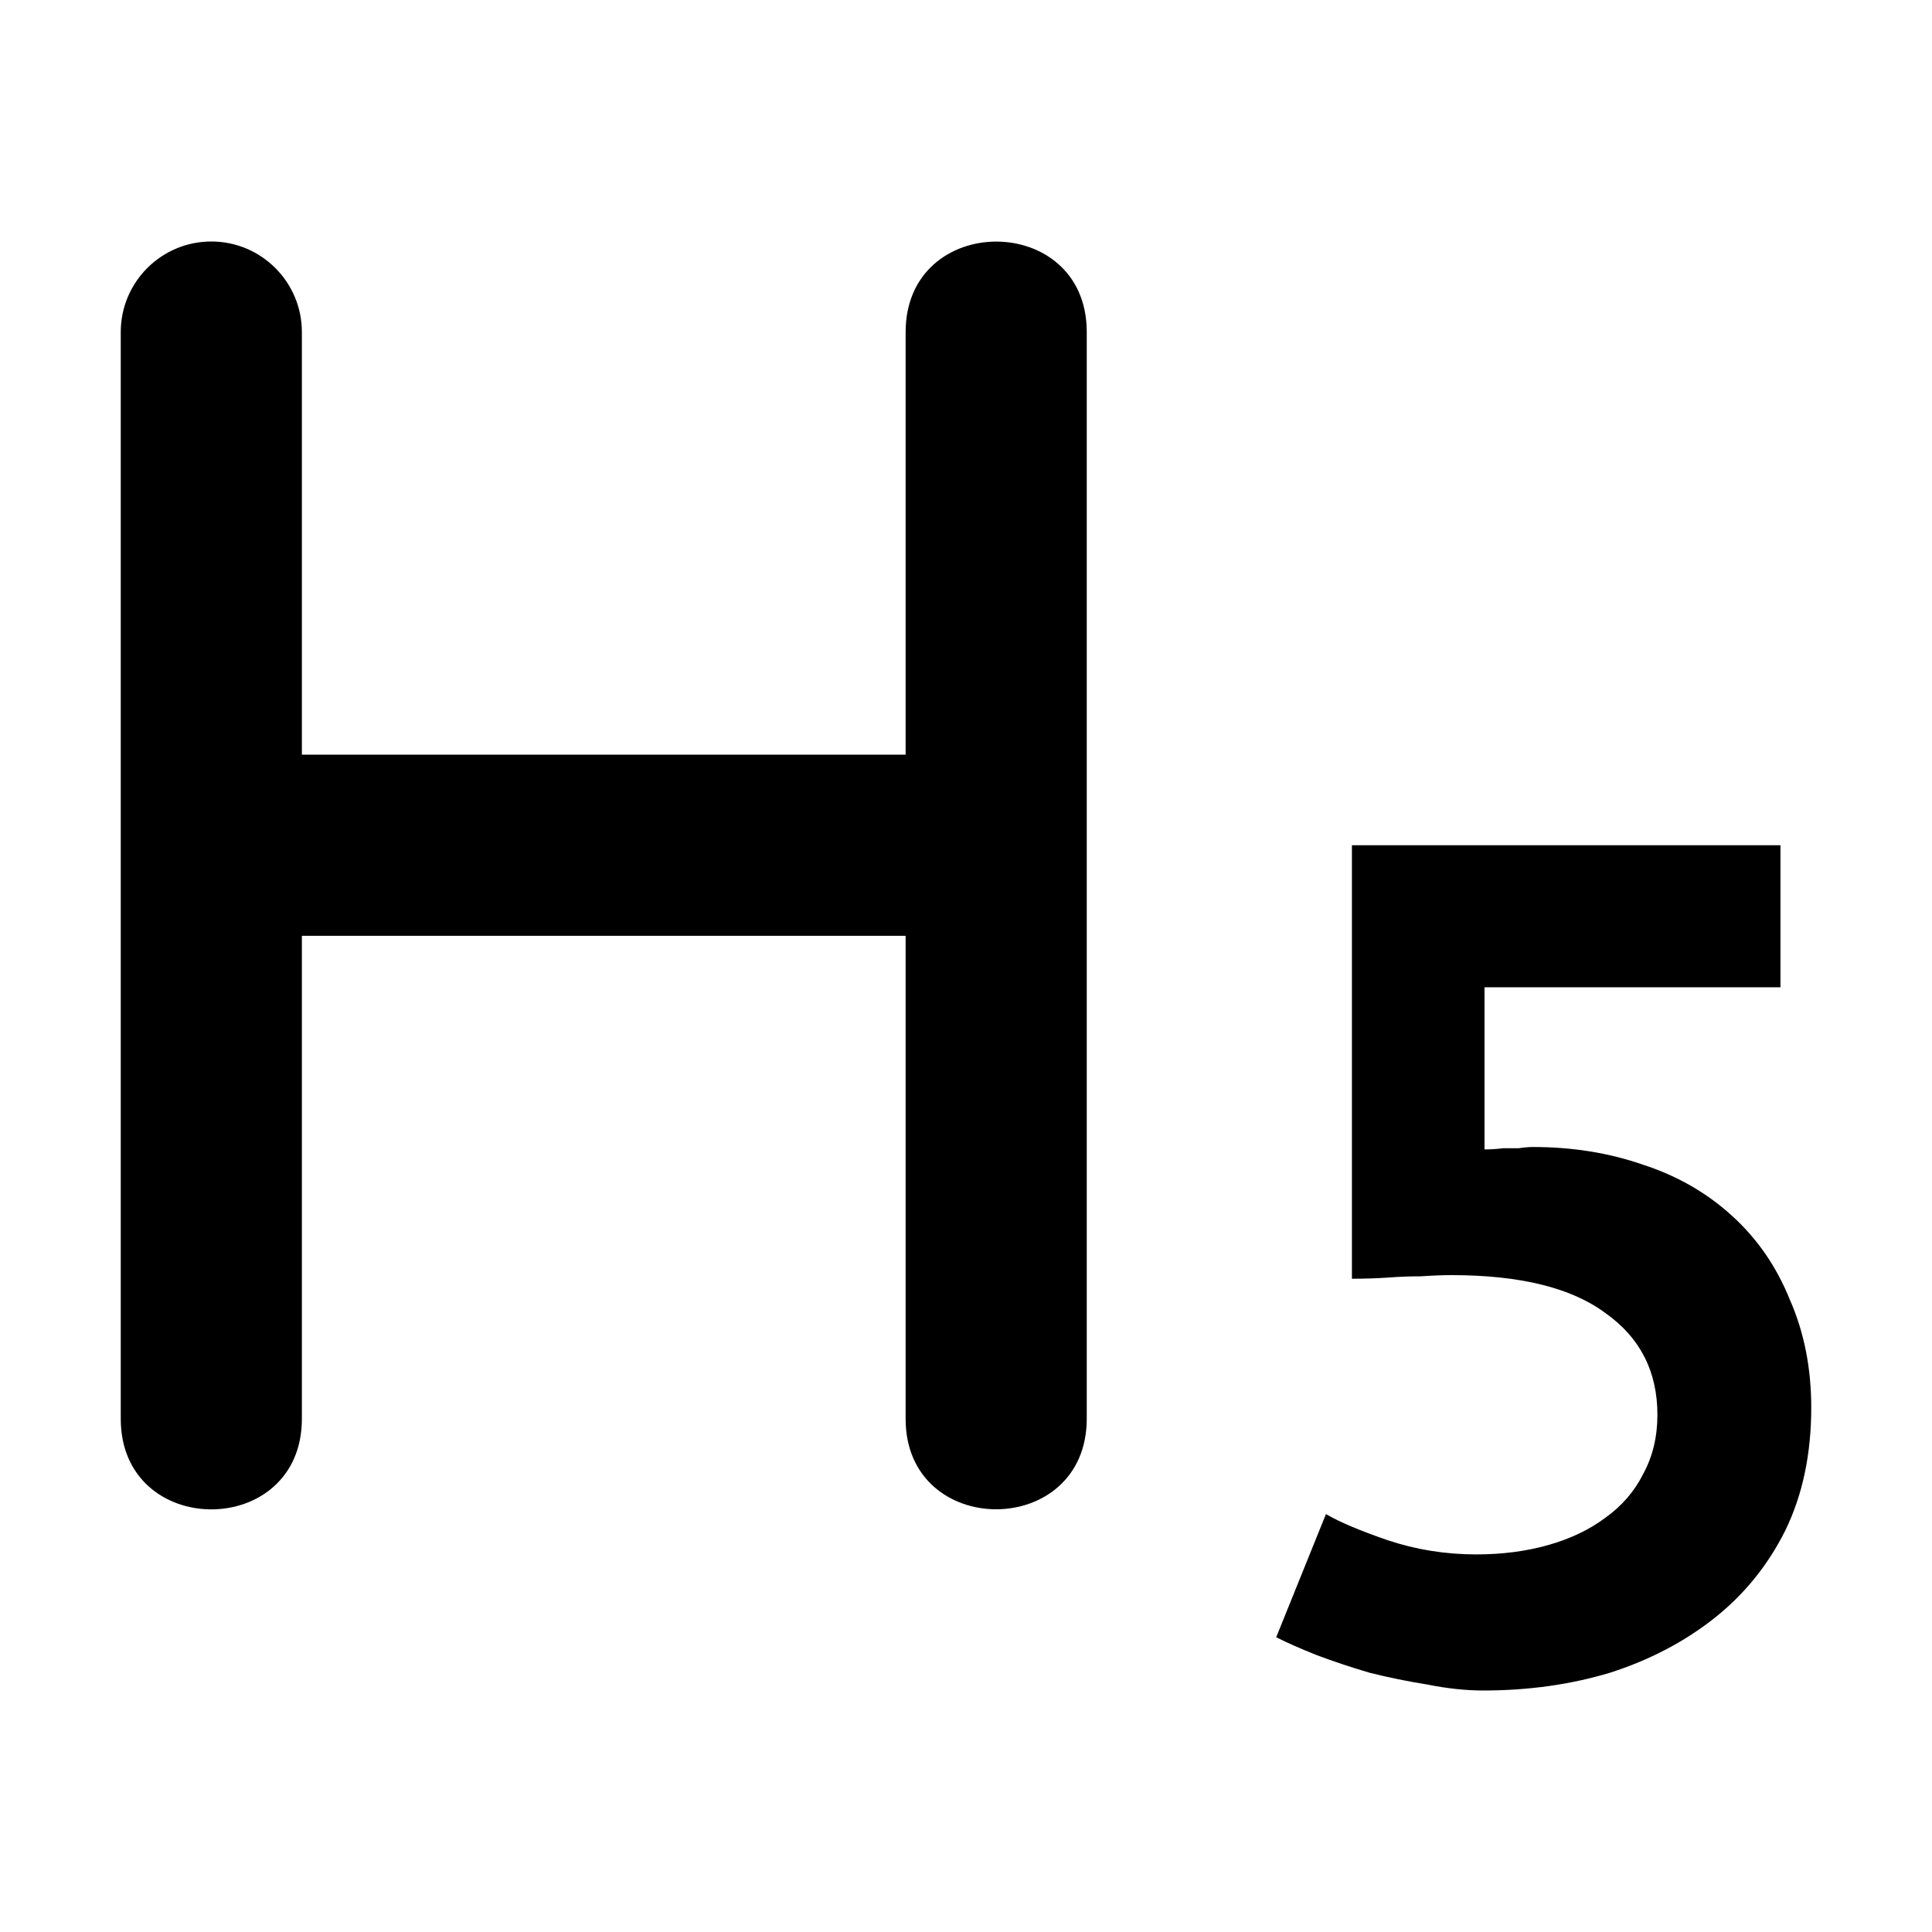
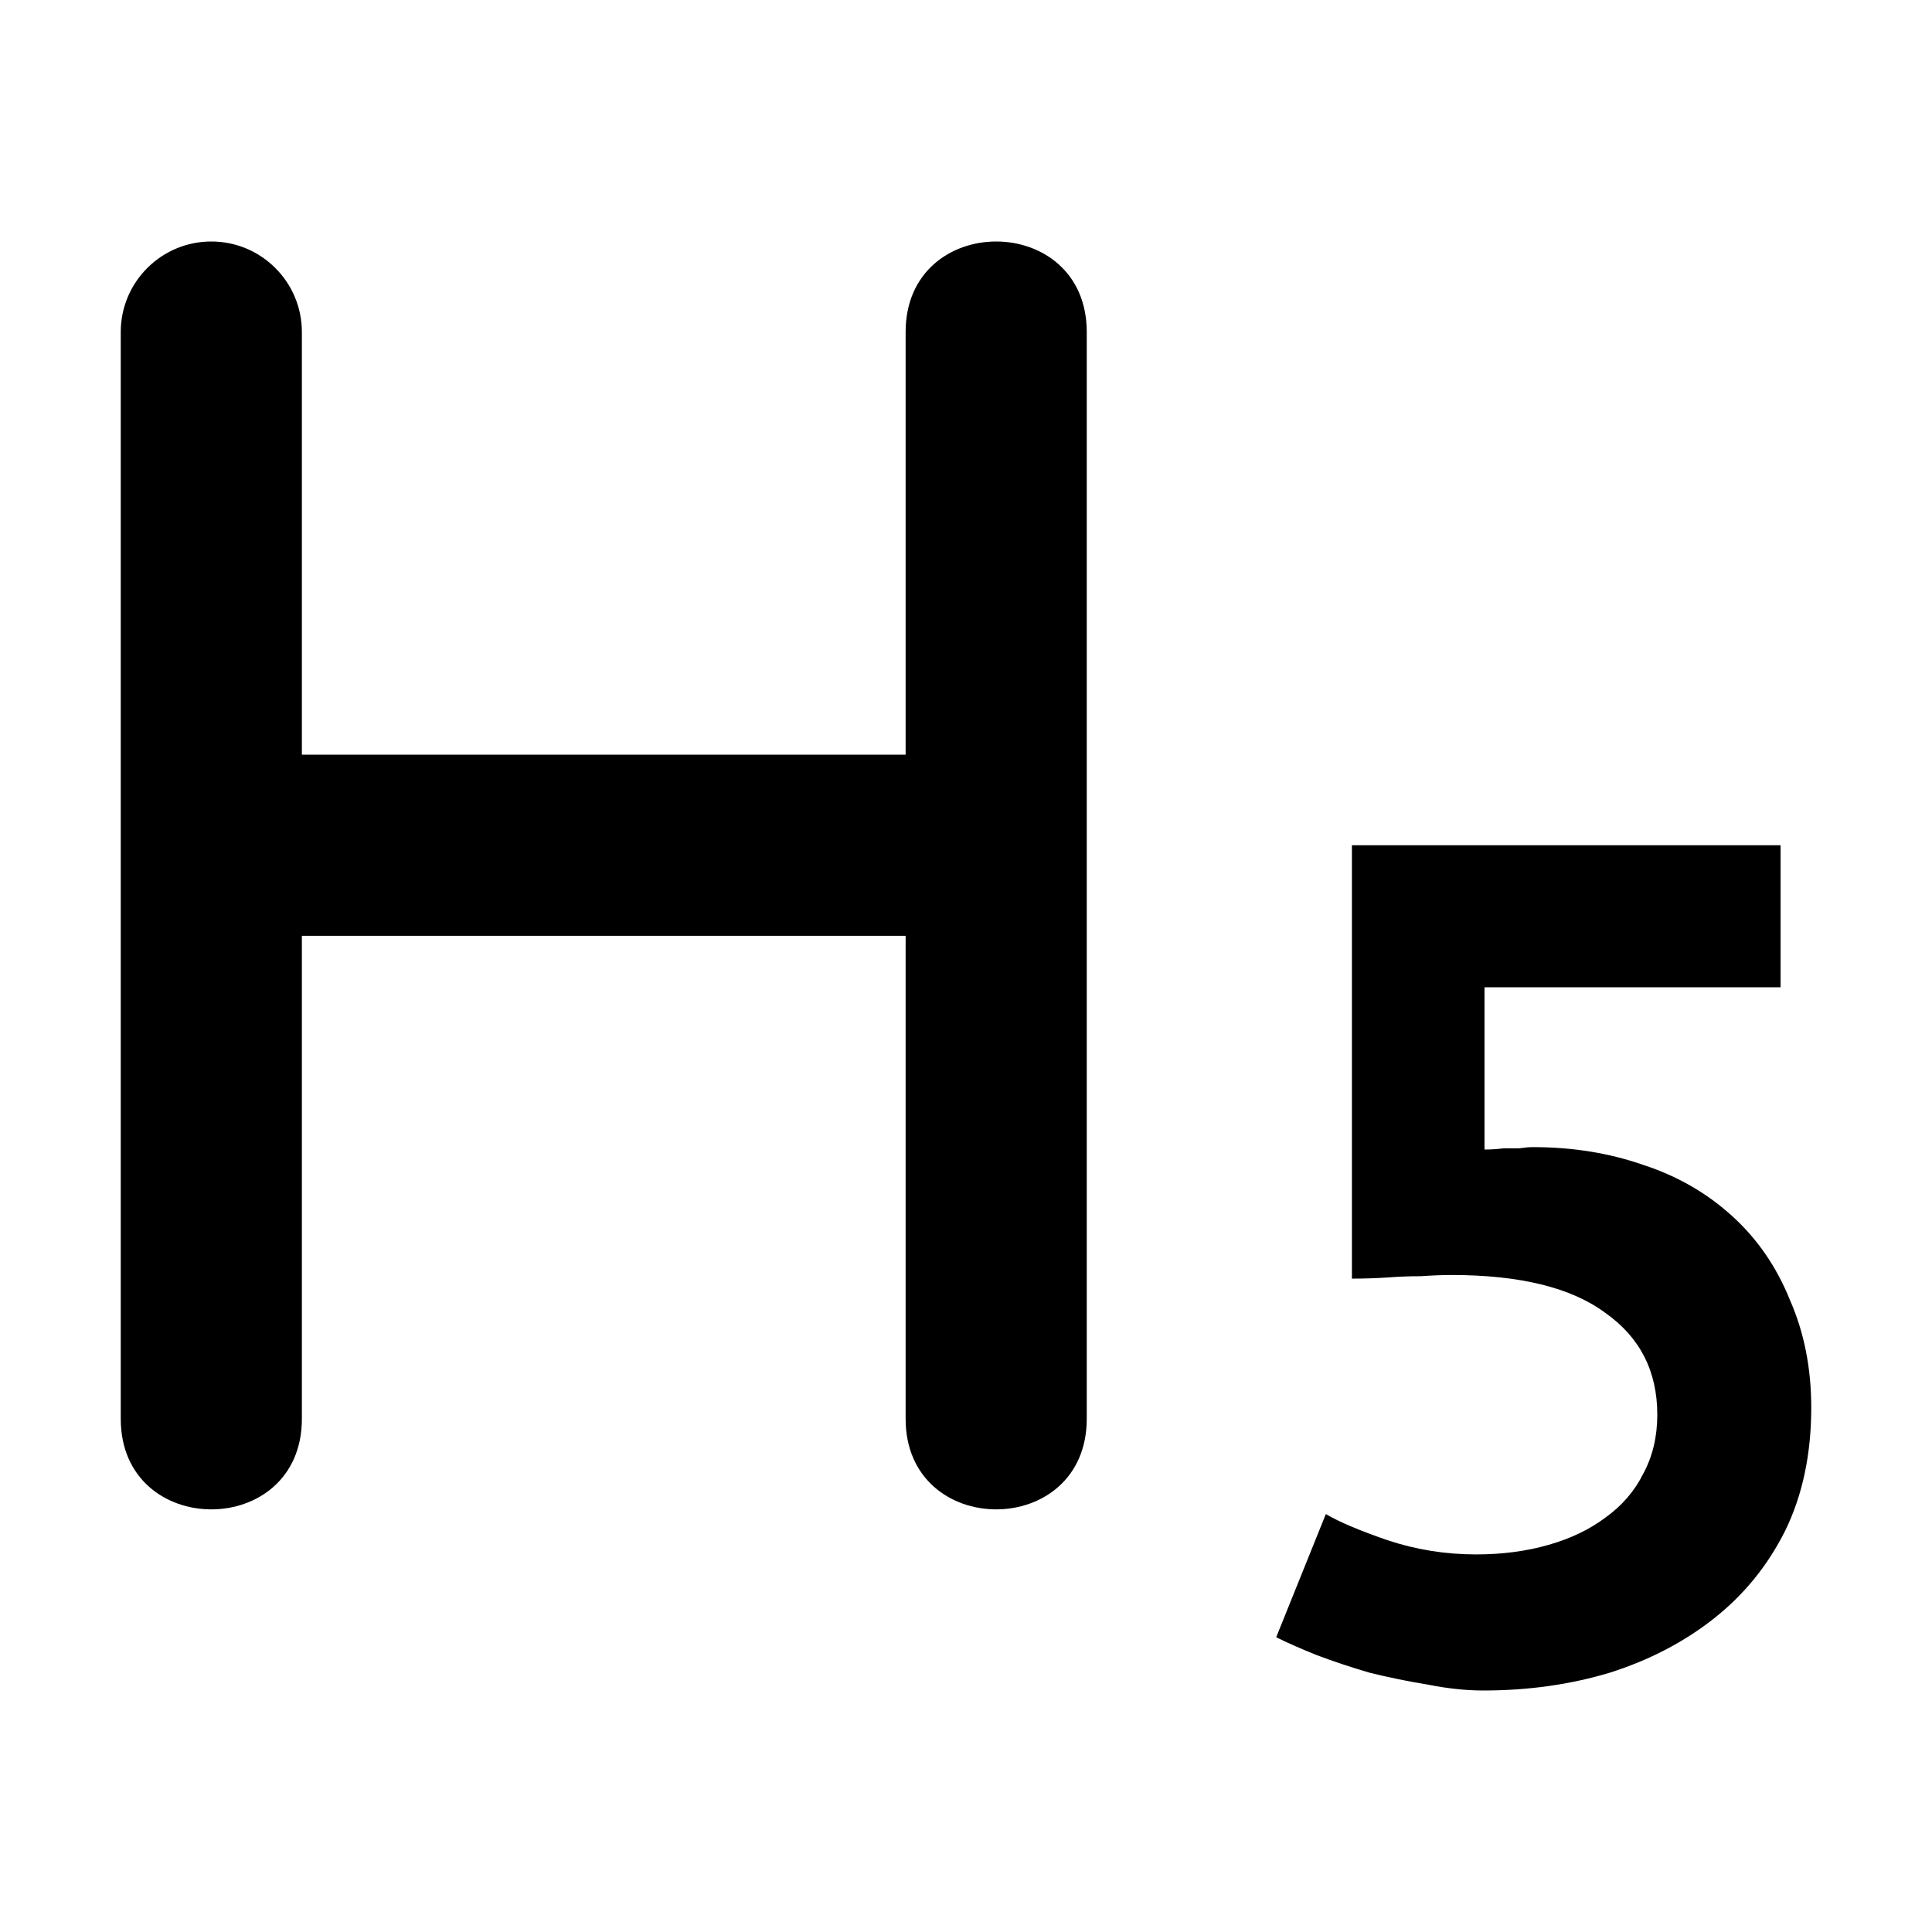
- <svg xmlns="http://www.w3.org/2000/svg" id="svg12" version="1.1" viewBox="0 0 16 16" height="16" width="16">
-   <defs id="defs16" />
-   <path style="stroke-width:1" id="path10" d="M 1.75,2 C 2.164,2 2.5,2.336 2.5,2.75 V 6.25 H 7.5 V 2.75 c 5.654e-4,-0.999 1.501,-0.999 1.5,0 V 11.75 c -5.654e-4,0.999 -1.501,0.999 -1.5,0 V 7.75 H 2.5 V 11.75 C 2.5,12.75 1,12.75 1,11.75 V 2.75 C 1,2.336 1.336,2 1.75,2 Z" fill-rule="evenodd" />
-   <g style="font-style:normal;font-variant:normal;font-weight:bold;font-stretch:normal;font-size:9.804px;line-height:1.25;font-family:'PT Mono';-inkscape-font-specification:'PT Mono, Bold';font-variant-ligatures:normal;font-variant-caps:normal;font-variant-numeric:normal;font-variant-east-asian:normal;opacity:1;fill:#000000;fill-opacity:1;stroke:none;stroke-width:0.245" id="text22-4-4-6-1" aria-label="5">
-     <path id="path576" style="stroke-width:0.245" d="m 12.225,12.873 q 0.324,0 0.598,-0.078 0.275,-0.078 0.471,-0.225 0.206,-0.147 0.314,-0.363 0.118,-0.216 0.118,-0.49 0,-0.539 -0.431,-0.843 -0.422,-0.314 -1.275,-0.314 -0.108,0 -0.255,0.01 -0.137,0 -0.265,0.01 -0.147,0.01 -0.304,0.01 V 7 h 3.549 v 1.176 h -2.451 v 1.343 q 0.078,0 0.157,-0.01 0.069,0 0.127,0 0.069,-0.01 0.118,-0.01 0.49,0 0.912,0.147 0.422,0.137 0.735,0.422 0.314,0.284 0.48,0.696 Q 15,11.167 15,11.657 q 0,0.578 -0.216,1.02 -0.216,0.431 -0.588,0.725 -0.373,0.294 -0.863,0.451 Q 12.843,14 12.284,14 q -0.216,0 -0.461,-0.049 -0.245,-0.039 -0.48,-0.098 -0.235,-0.069 -0.441,-0.147 -0.196,-0.078 -0.333,-0.147 l 0.412,-1.02 q 0.167,0.098 0.51,0.216 0.353,0.118 0.735,0.118 z" />
-   </g>
+ <svg xmlns="http://www.w3.org/2000/svg" viewBox="0 0 16 16" height="16" width="16">
+   <path d="M1.75 2a.75.75 0 0 1 .75.75v3.5h5v-3.5c0-1 1.5-1 1.5 0v9c0 1-1.5 1-1.5 0v-4h-5v4c0 1-1.5 1-1.5 0v-9A.75.75 0 0 1 1.75 2z" fill-rule="evenodd" />
+   <path d="M12.225 12.873q.324 0 .599-.079.274-.078.47-.225.206-.147.314-.363.117-.216.117-.49 0-.54-.43-.843-.422-.314-1.275-.314-.108 0-.255.01-.138 0-.265.01-.147.01-.304.01V7h3.55v1.176h-2.452V9.52q.079 0 .157-.01h.127q.07-.01.118-.01.49 0 .912.147.421.137.735.422.314.284.48.696.177.402.177.892 0 .578-.216 1.02-.215.43-.588.725-.372.294-.863.45-.49.148-1.049.148-.215 0-.46-.049-.246-.04-.48-.098-.236-.069-.442-.147-.196-.079-.333-.147l.411-1.02q.167.098.51.216.353.118.735.118z" />
</svg>
